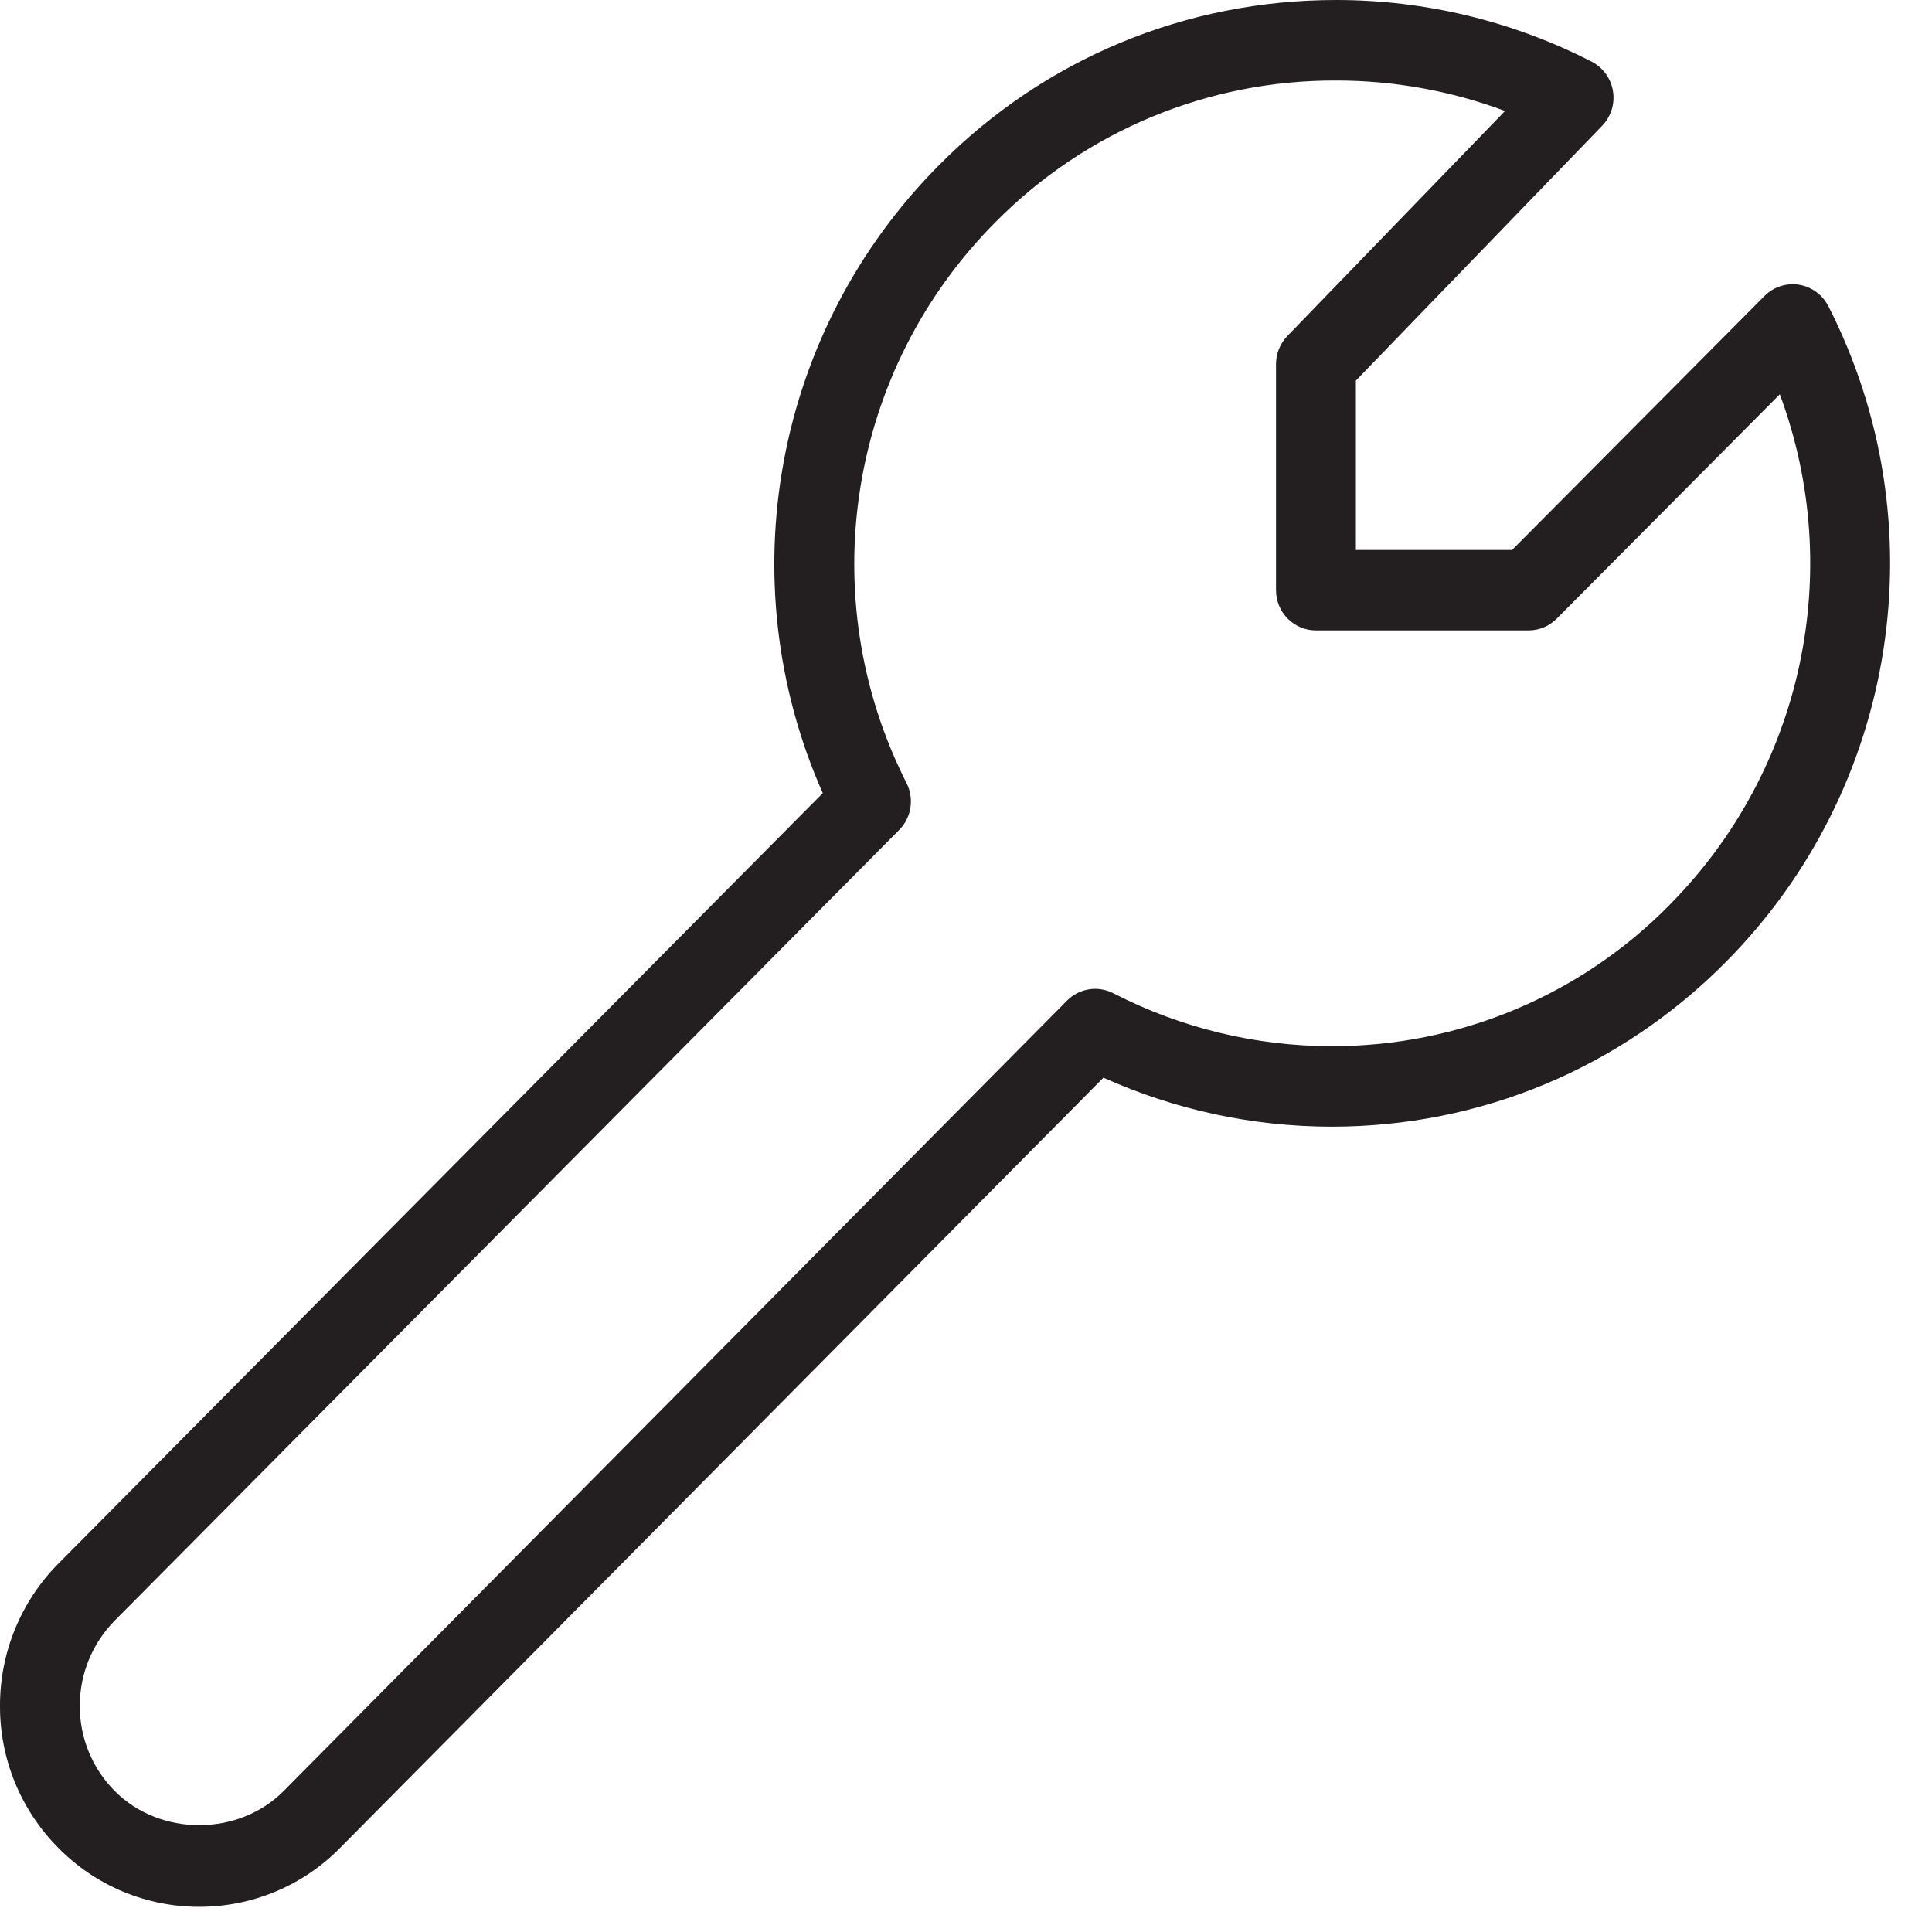
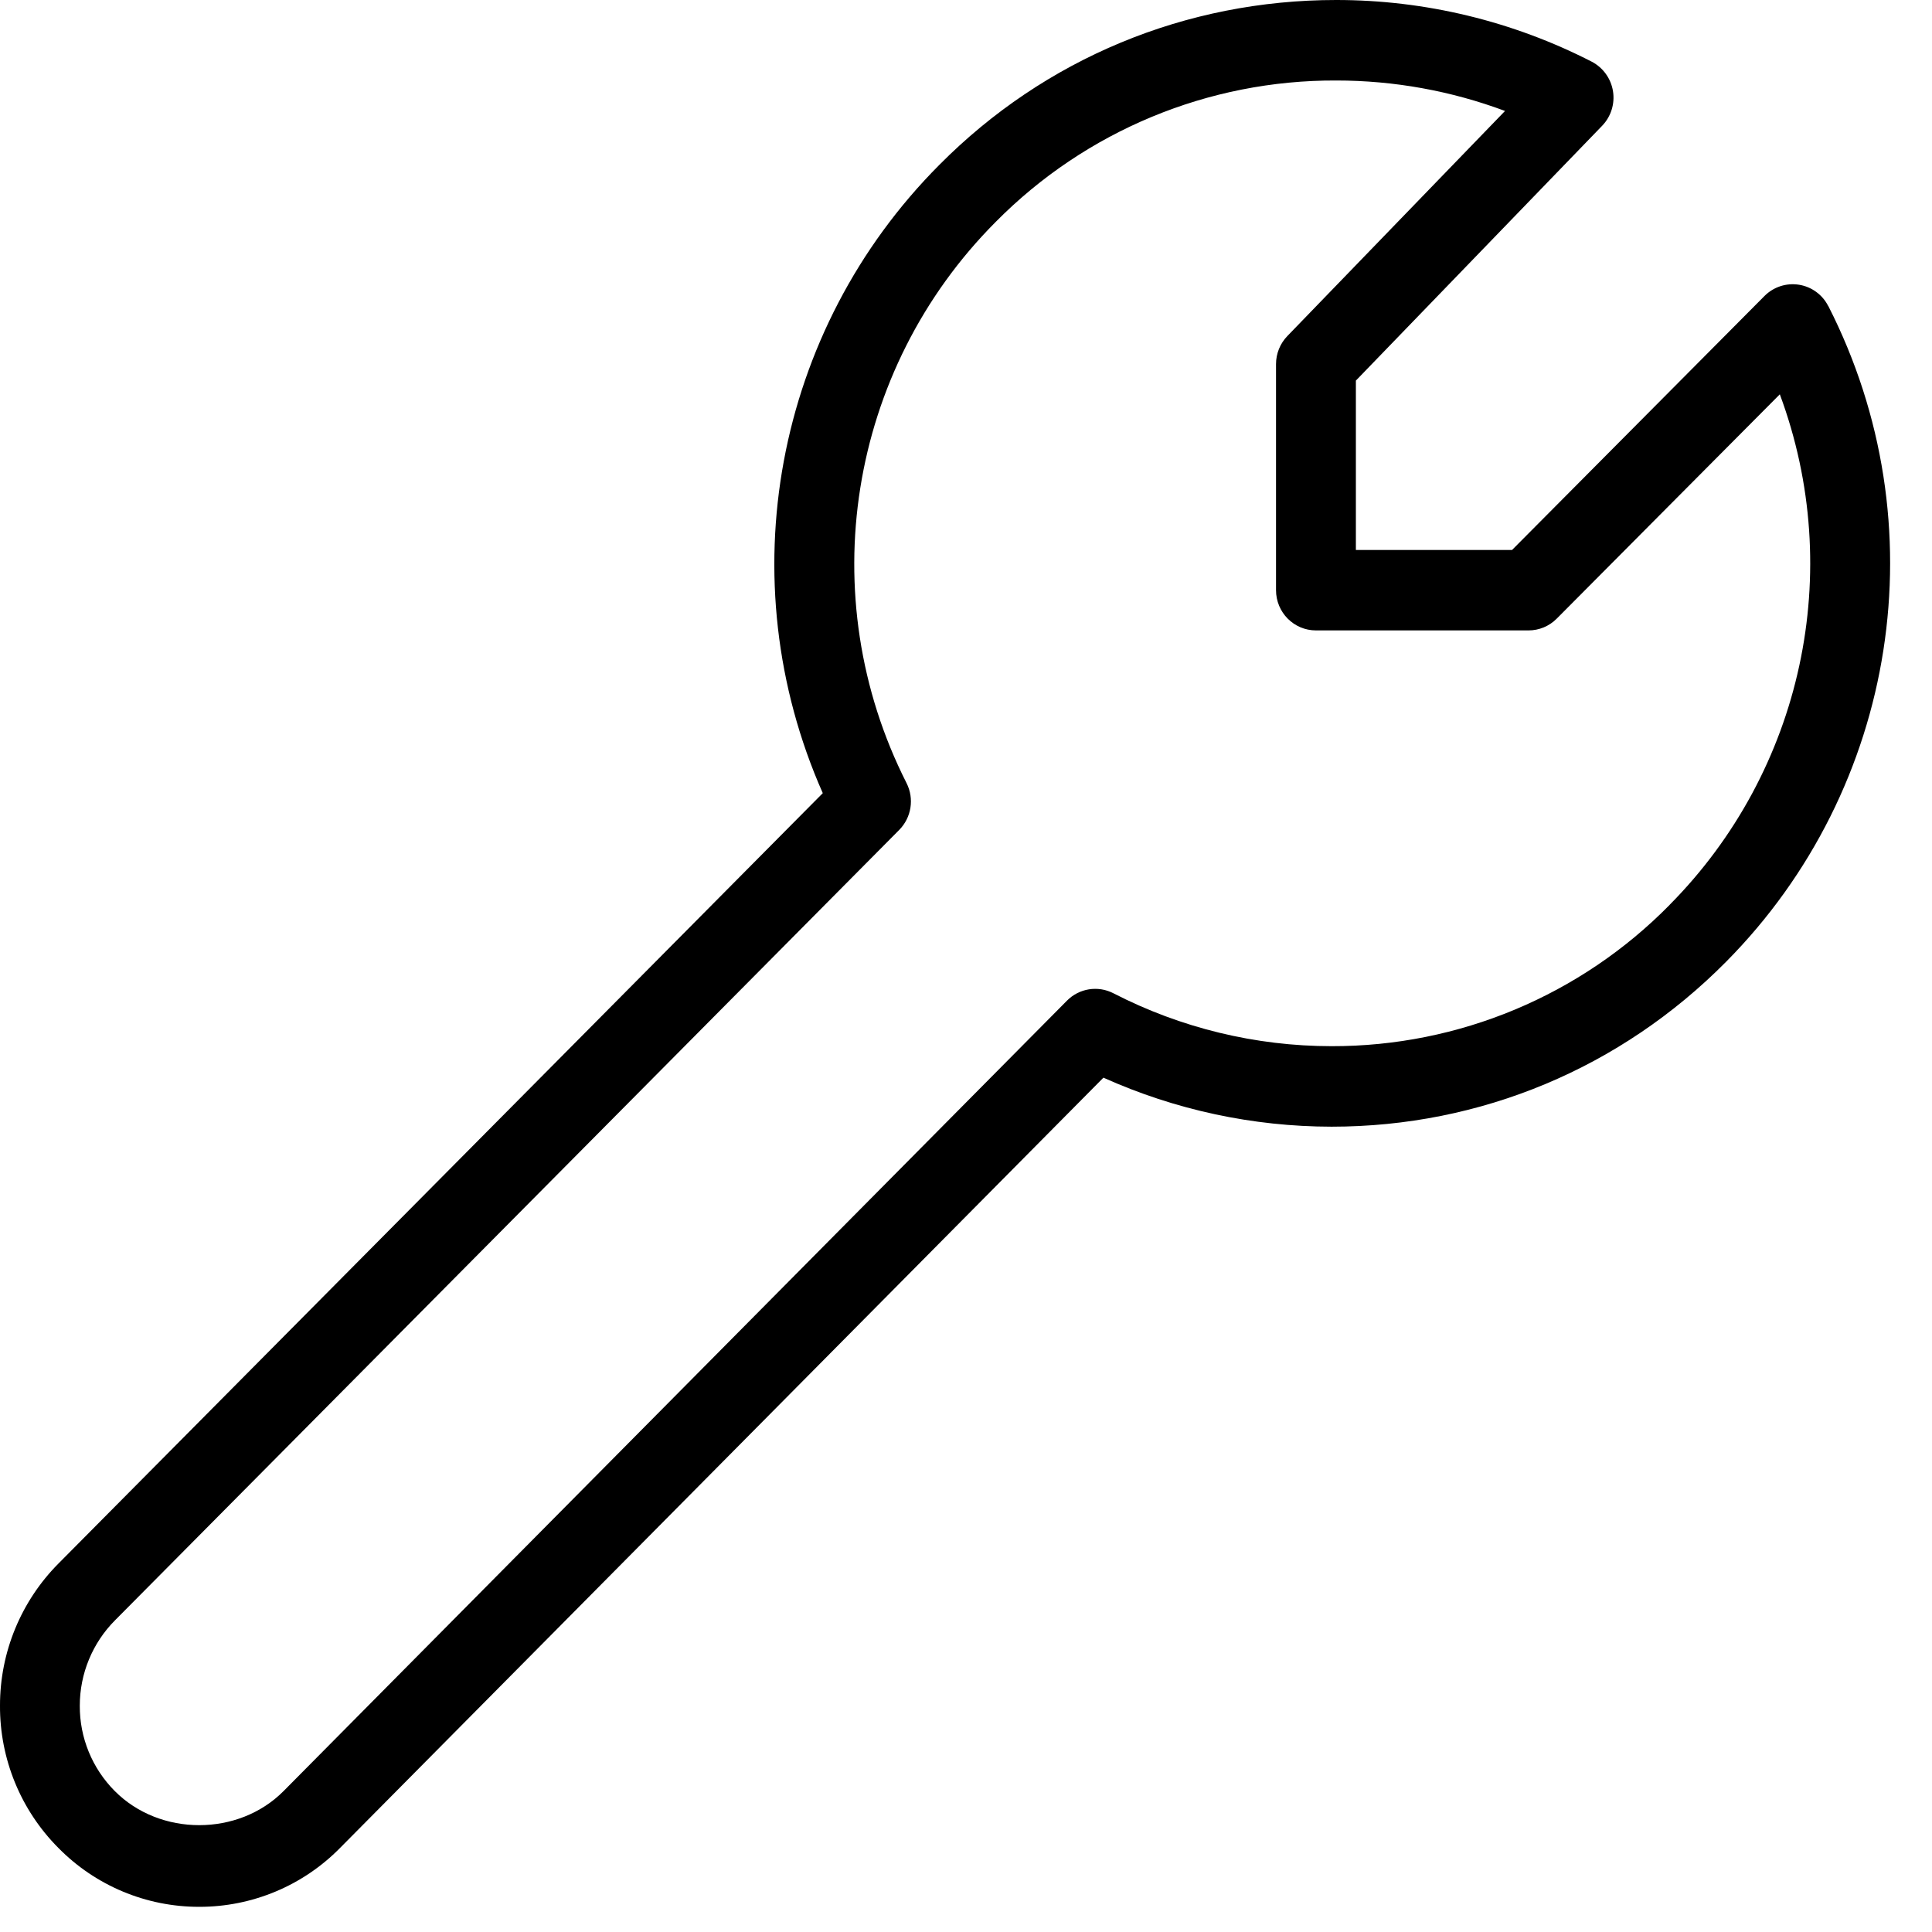
<svg xmlns="http://www.w3.org/2000/svg" width="30" height="30" viewBox="0 0 30 30">
-   <path fill="#231F20" fill-rule="evenodd" d="M25.926 14.051a7.34 7.34 0 0 1-5.25 2.194 7.405 7.405 0 0 1-3.388-.822.616.616 0 0 0-.72.115L4.405 27.81c-.701.708-1.922.708-2.624 0a1.862 1.862 0 0 1-.542-1.324 1.88 1.88 0 0 1 .548-1.327l12.176-12.272a.63.63 0 0 0 .114-.727 7.527 7.527 0 0 1 1.386-8.716A7.39 7.39 0 0 1 20.75 1.25a7.49 7.49 0 0 1 2.62.473l-3.38 3.495a.627.627 0 0 0-.176.436v3.51c0 .345.277.625.62.625h3.3a.616.616 0 0 0 .438-.182l3.465-3.484a7.533 7.533 0 0 1-1.712 7.928m2.464-9.298a.618.618 0 0 0-.988-.159L23.479 8.54h-2.425V5.91l3.825-3.958a.63.63 0 0 0-.16-.993A8.69 8.69 0 0 0 20.748 0c-2.336 0-4.526.91-6.162 2.56a8.783 8.783 0 0 0-1.81 9.756L.911 24.275A3.125 3.125 0 0 0 0 26.483a3.11 3.11 0 0 0 .905 2.21 3.06 3.06 0 0 0 2.188.916 3.06 3.06 0 0 0 2.188-.915l11.853-11.96a8.658 8.658 0 0 0 3.542.761c2.315 0 4.49-.909 6.126-2.56A8.792 8.792 0 0 0 28.39 4.752" />
+   <path fill-rule="evenodd" d="M25.926 14.051a7.34 7.34 0 0 1-5.25 2.194 7.405 7.405 0 0 1-3.388-.822.616.616 0 0 0-.72.115L4.405 27.81c-.701.708-1.922.708-2.624 0a1.862 1.862 0 0 1-.542-1.324 1.88 1.88 0 0 1 .548-1.327l12.176-12.272a.63.63 0 0 0 .114-.727 7.527 7.527 0 0 1 1.386-8.716A7.39 7.39 0 0 1 20.75 1.25a7.49 7.49 0 0 1 2.62.473l-3.38 3.495a.627.627 0 0 0-.176.436v3.51c0 .345.277.625.62.625h3.3a.616.616 0 0 0 .438-.182l3.465-3.484a7.533 7.533 0 0 1-1.712 7.928m2.464-9.298a.618.618 0 0 0-.988-.159L23.479 8.54h-2.425V5.91l3.825-3.958a.63.63 0 0 0-.16-.993A8.69 8.69 0 0 0 20.748 0c-2.336 0-4.526.91-6.162 2.56a8.783 8.783 0 0 0-1.81 9.756L.911 24.275A3.125 3.125 0 0 0 0 26.483a3.11 3.11 0 0 0 .905 2.21 3.06 3.06 0 0 0 2.188.916 3.06 3.06 0 0 0 2.188-.915l11.853-11.96a8.658 8.658 0 0 0 3.542.761c2.315 0 4.49-.909 6.126-2.56A8.792 8.792 0 0 0 28.39 4.752" />
</svg>
